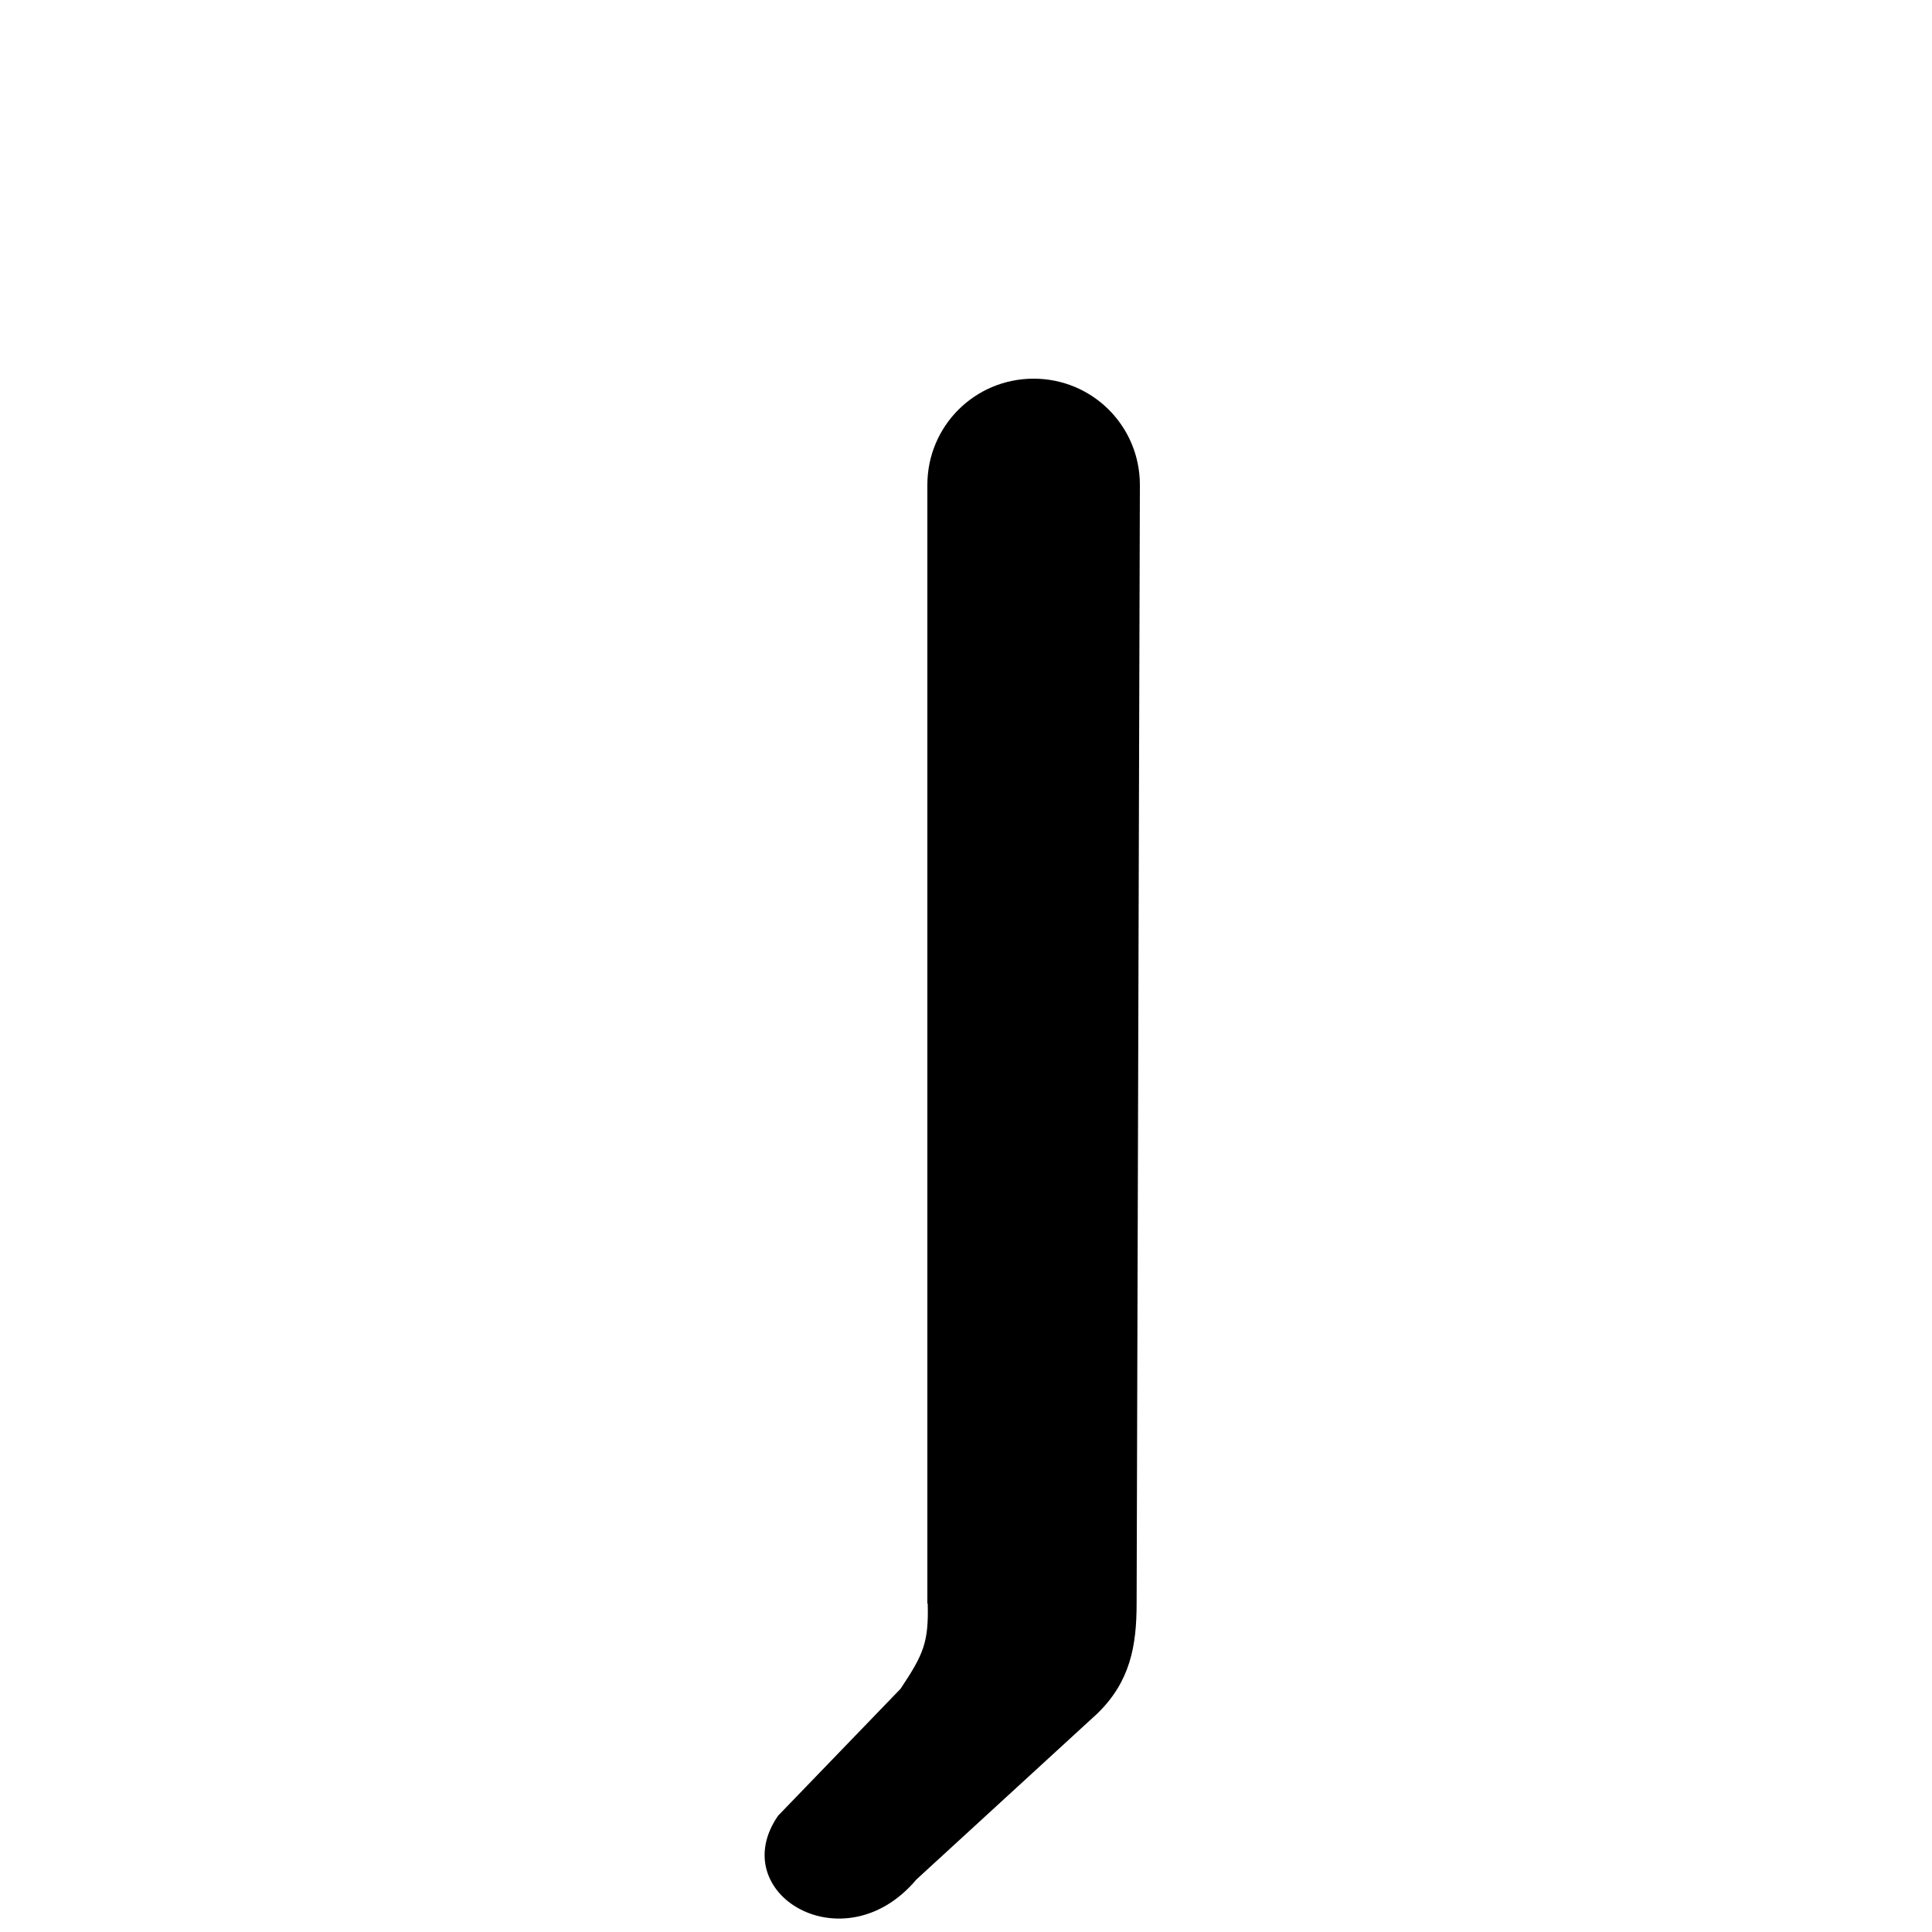
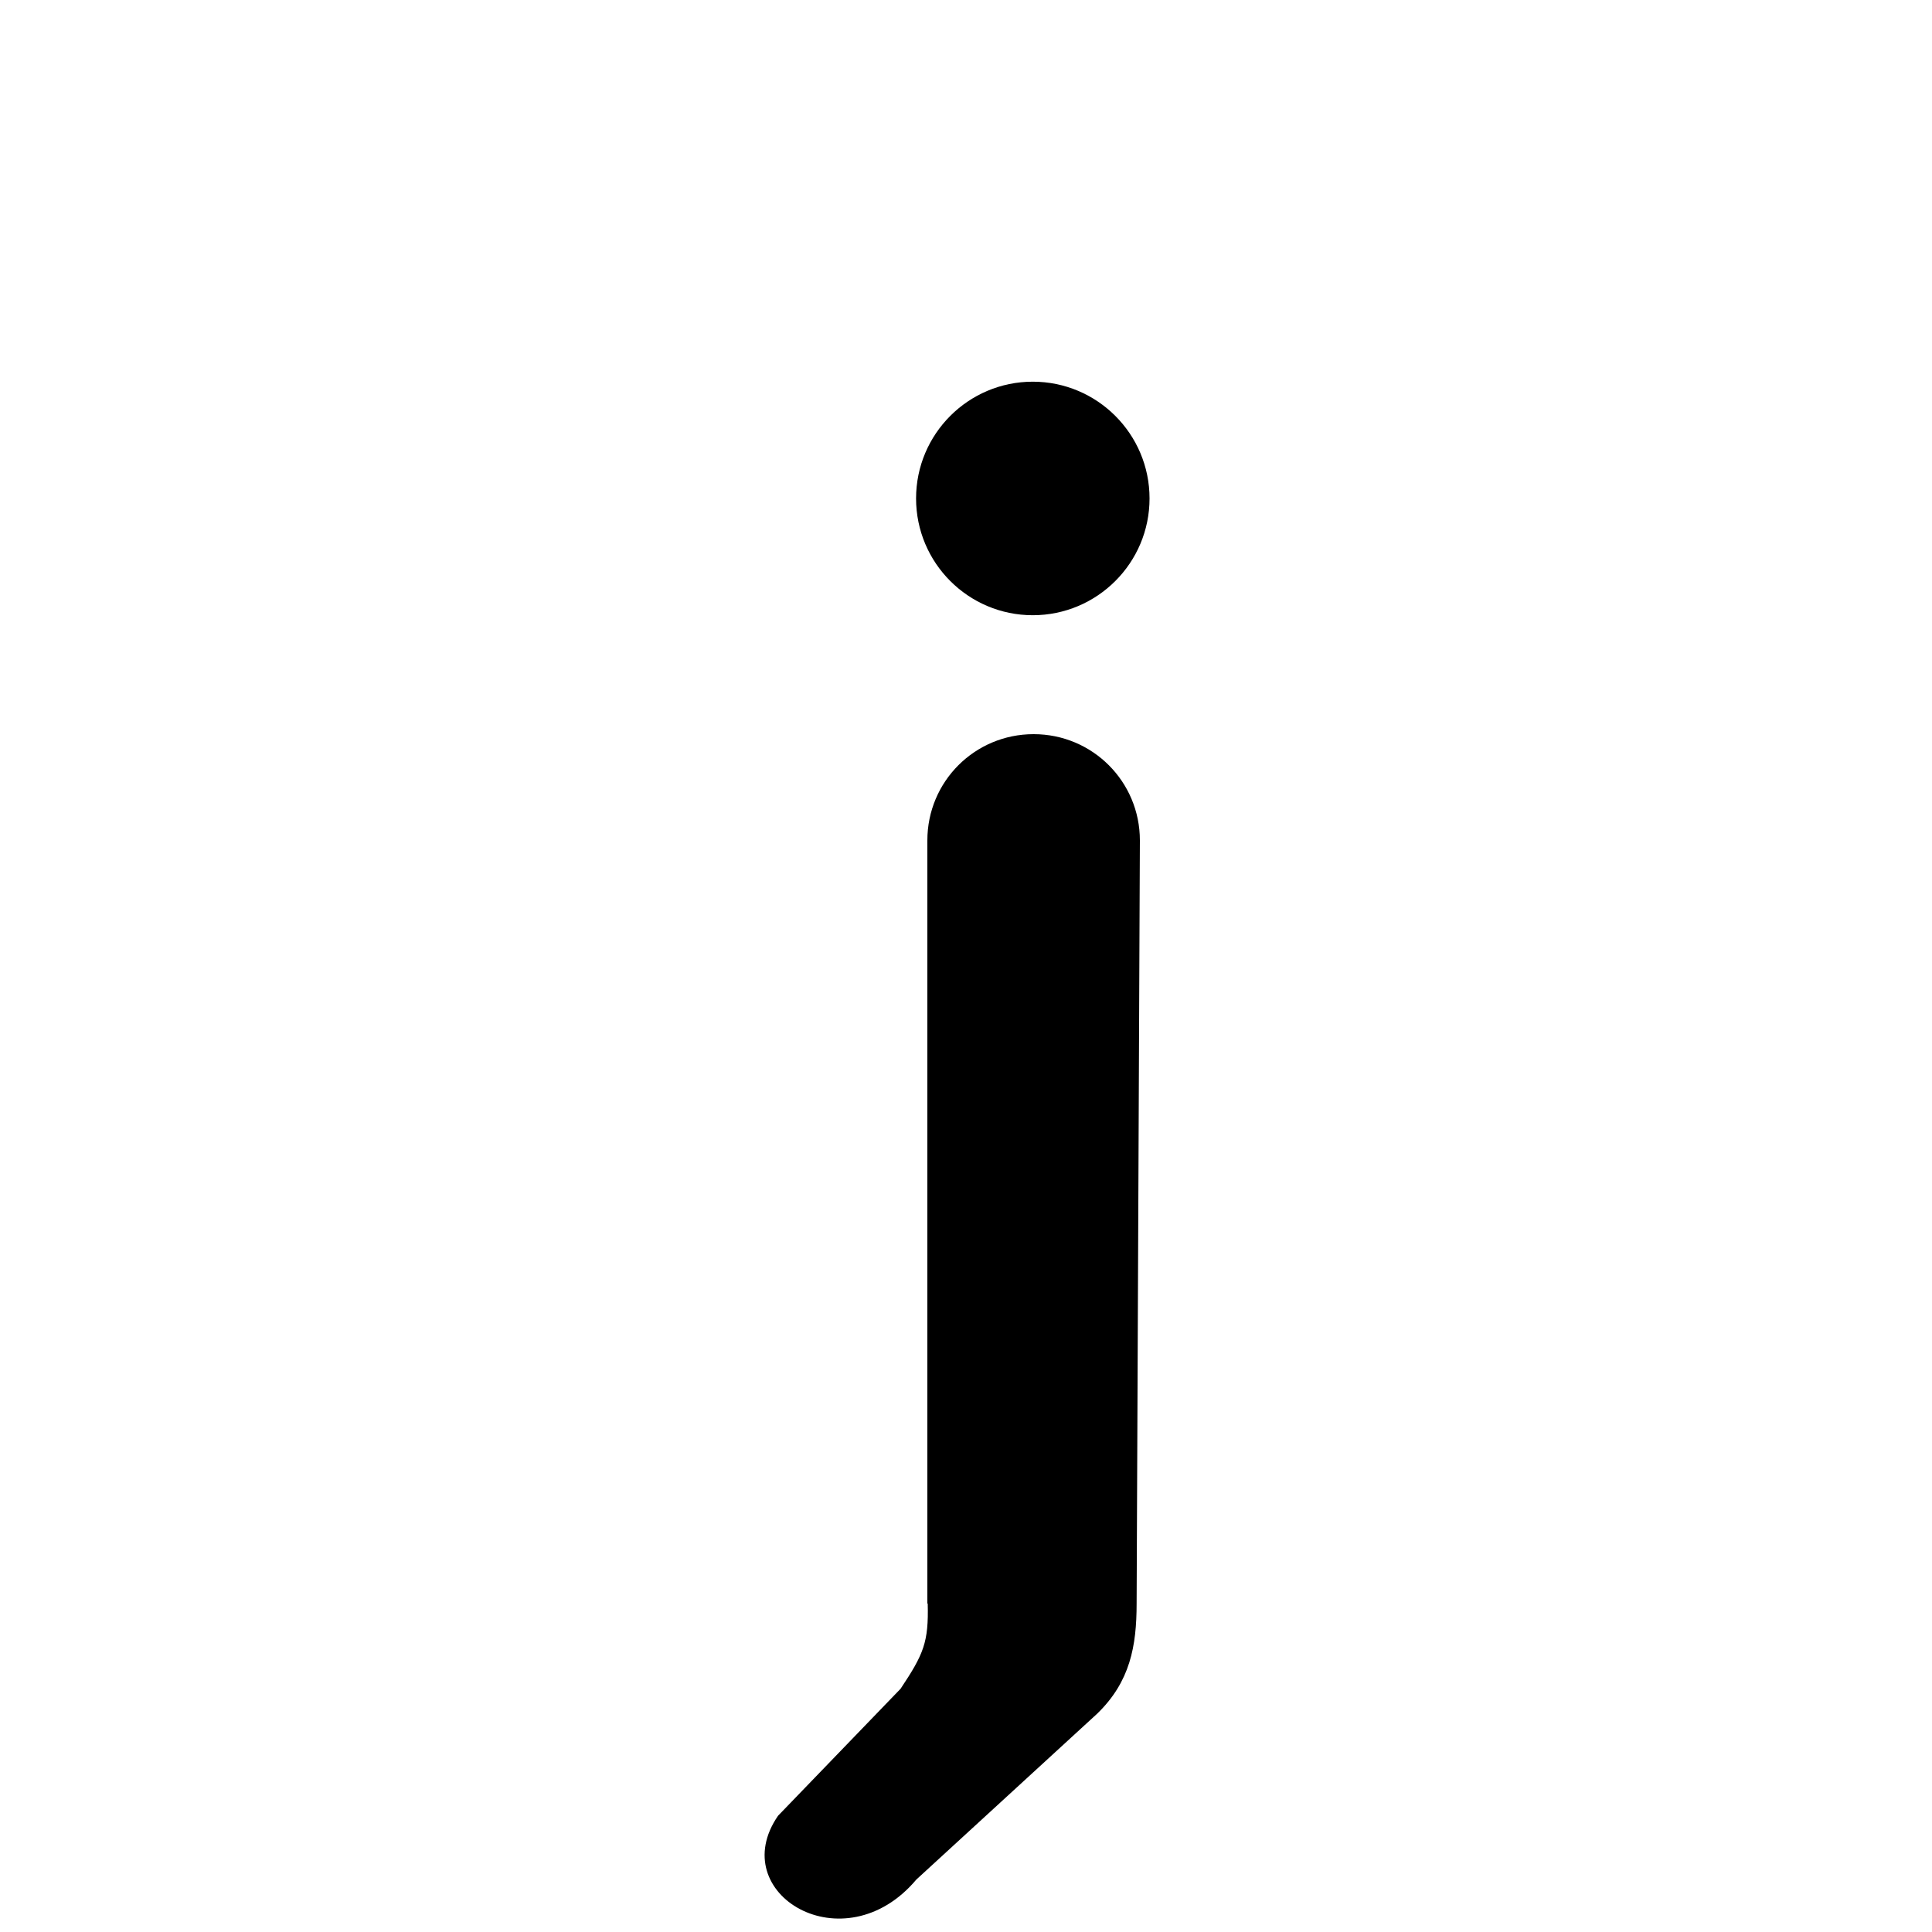
<svg xmlns="http://www.w3.org/2000/svg" width="1000" height="1000" id="svg2" version="1.0" style="display:inline">
  <defs id="defs4">
    </defs>
  <g id="layer1" style="display:inline">
    <g id="g9629" transform="matrix(0.8901714,0,0,-0.8901714,-42.22279,801.9412)" />
-     <path style="opacity:1;fill:#000000;fill-opacity:1;fill-rule:nonzero;stroke:none;stroke-width:1;stroke-linecap:butt;stroke-linejoin:miter;marker:none;marker-start:none;marker-mid:none;marker-end:none;stroke-miterlimit:4;stroke-dasharray:none;stroke-dashoffset:0;stroke-opacity:1;visibility:visible;display:inline;overflow:visible;enable-background:accumulate" d="M 535,196 C 504.53,196 480,220.53 480,251 L 480,830 L 480.188,830 C 480.688,850 478.143,856.09 466.143,874.09 L 402.716,939.835 C 374.938,980.148 436.842,1017.379 474.319,972.832 L 567.946,886.956 C 584.946,870.456 588.312,852.051 588.312,830 L 590,251 C 590,220.53 565.47,196 535,196 z" id="rect10981" />
+     <path style="opacity:1;fill:#000000;fill-opacity:1;fill-rule:nonzero;stroke:none;stroke-width:1;stroke-linecap:butt;stroke-linejoin:miter;marker:none;marker-start:none;marker-mid:none;marker-end:none;stroke-miterlimit:4;stroke-dasharray:none;stroke-dashoffset:0;stroke-opacity:1;visibility:visible;display:inline;overflow:visible;enable-background:accumulate" d="M 534.562,197.562 C 501.207,197.562 474.156,224.644 474.156,258 C 474.156,291.356 501.207,318.438 534.562,318.438 C 567.918,318.438 595,291.356 595,258 C 595,224.644 567.918,197.562 534.562,197.562 z M 535,380 C 504.53,380 480,404.53 480,435 L 480,830 L 480.188,830 C 480.688,850 478.143,856.09 466.143,874.09 L 402.716,939.835 C 374.938,980.148 436.842,1017.379 474.319,972.832 L 567.946,886.956 C 584.946,870.456 588.312,852.051 588.312,830 L 590,435 C 590,404.53 565.47,380 535,380 z" id="rect10981" />
  </g>
</svg>
